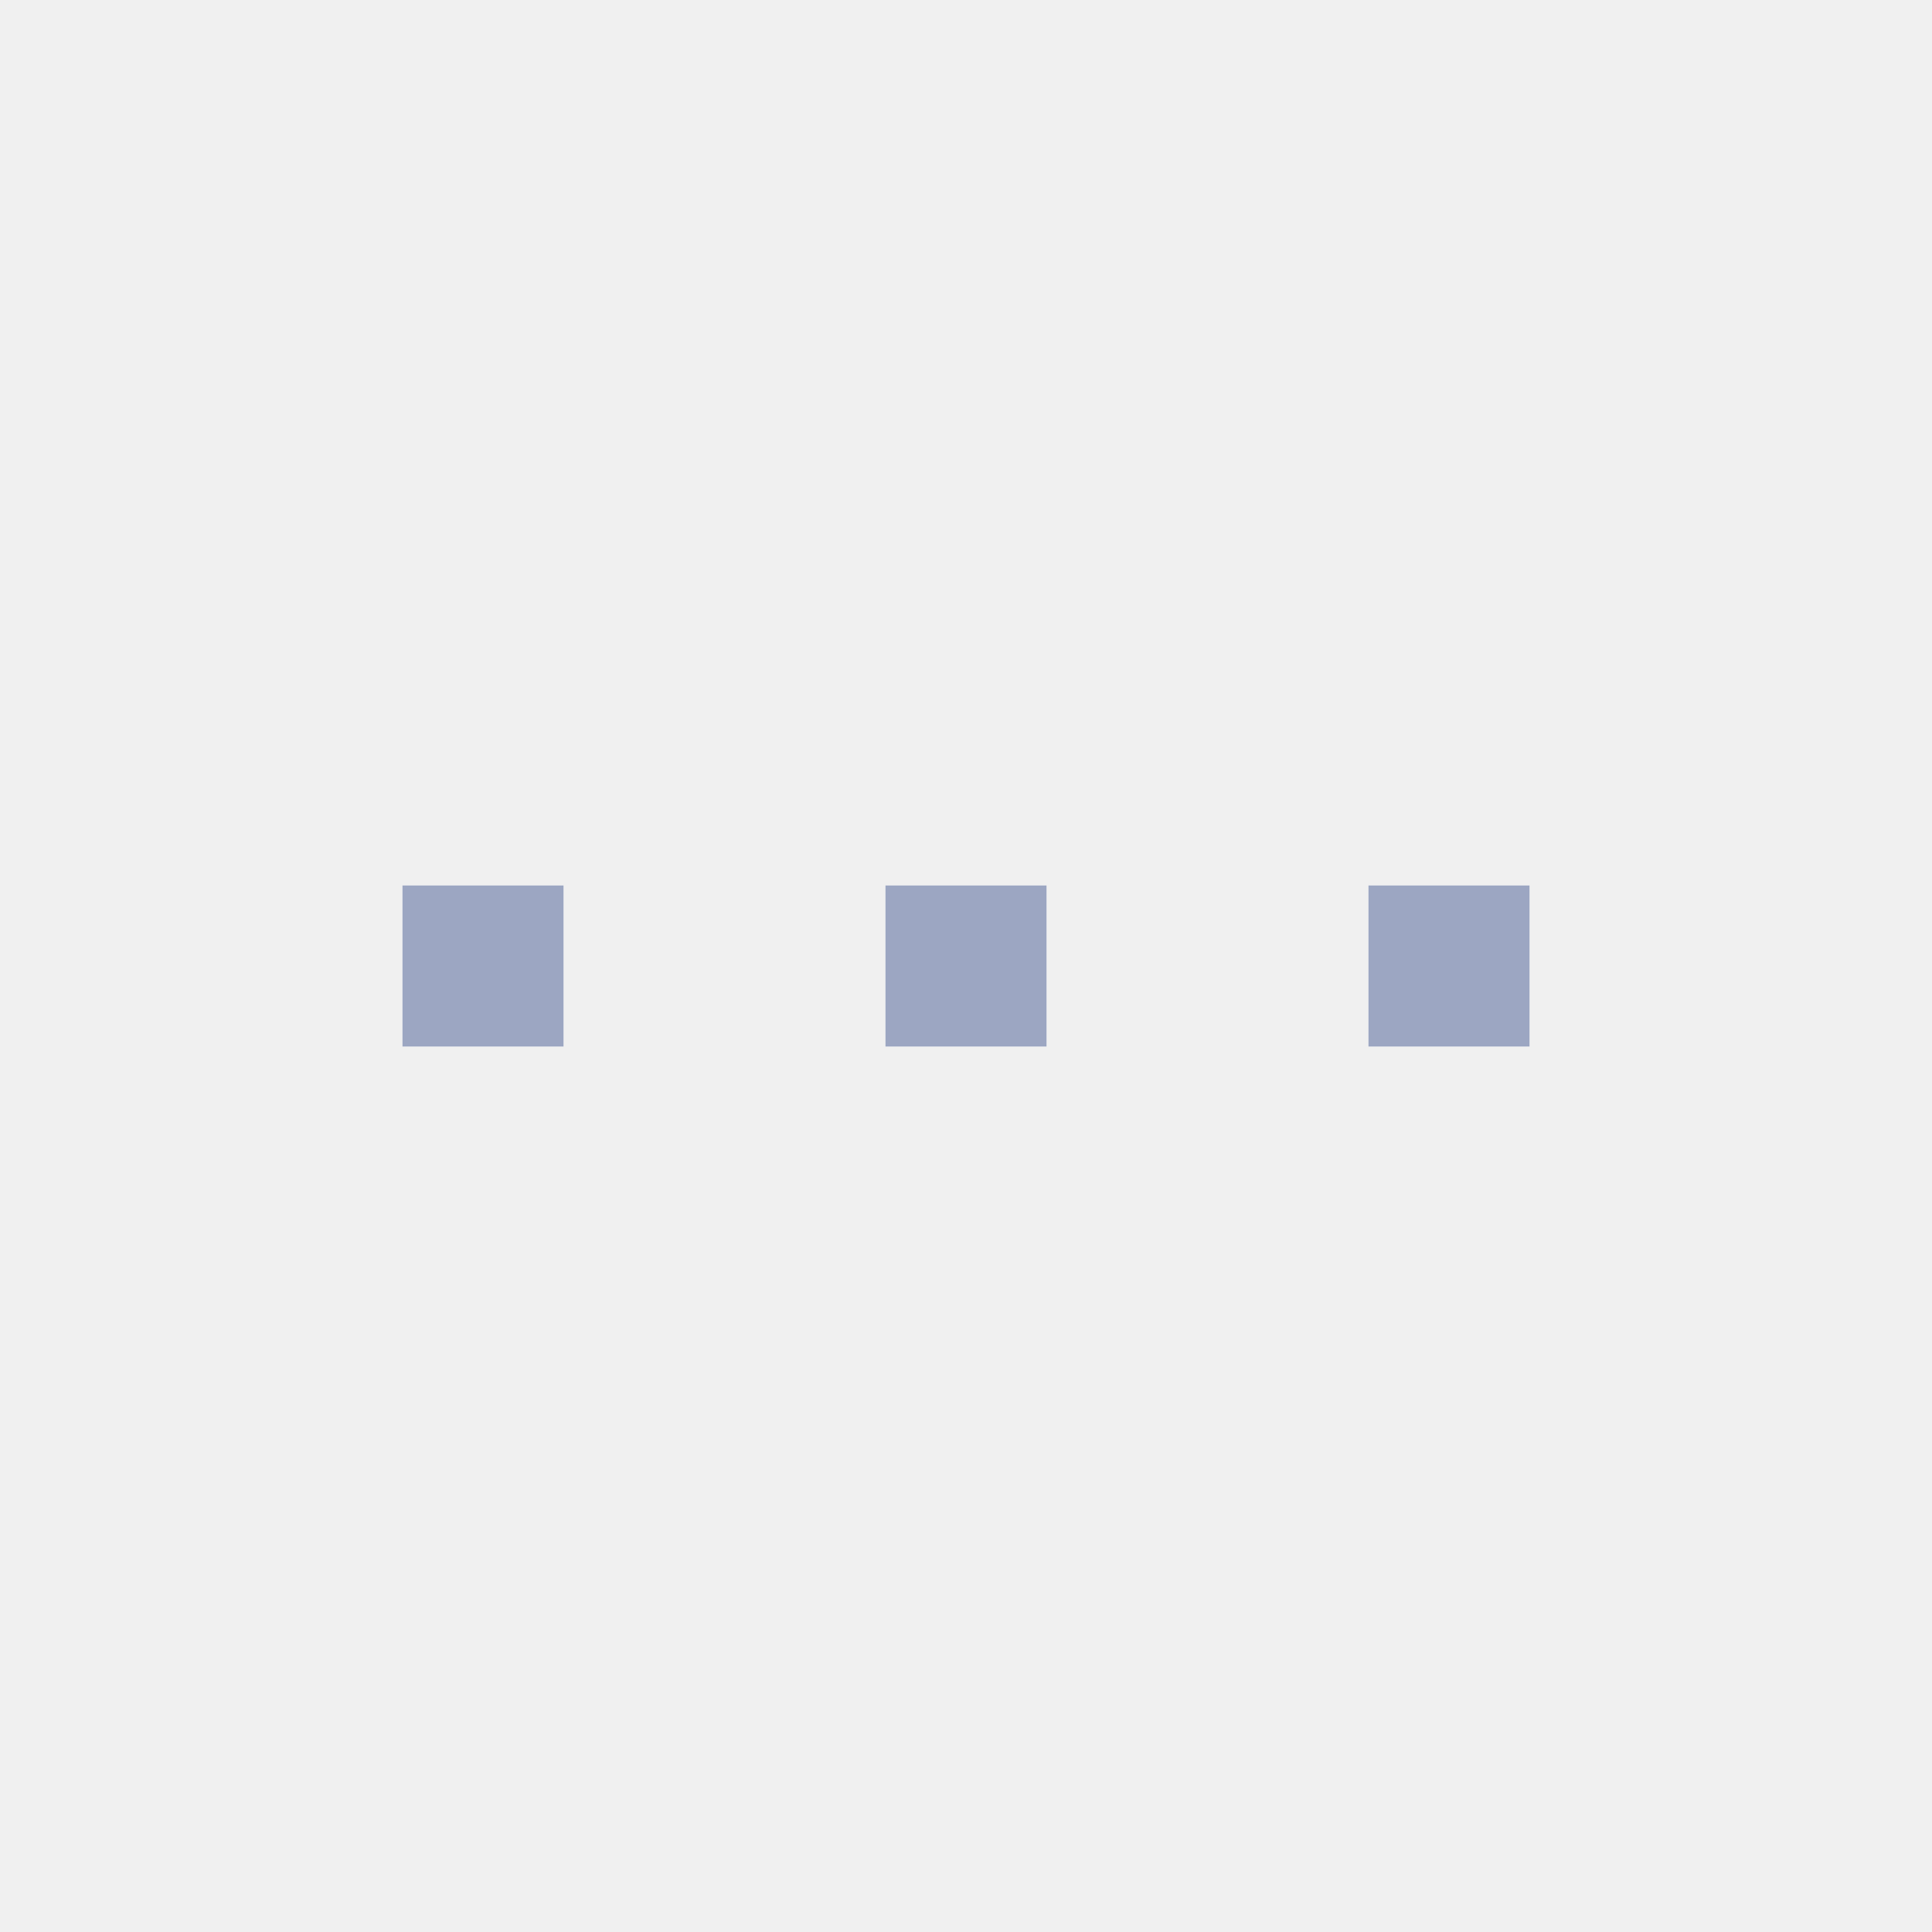
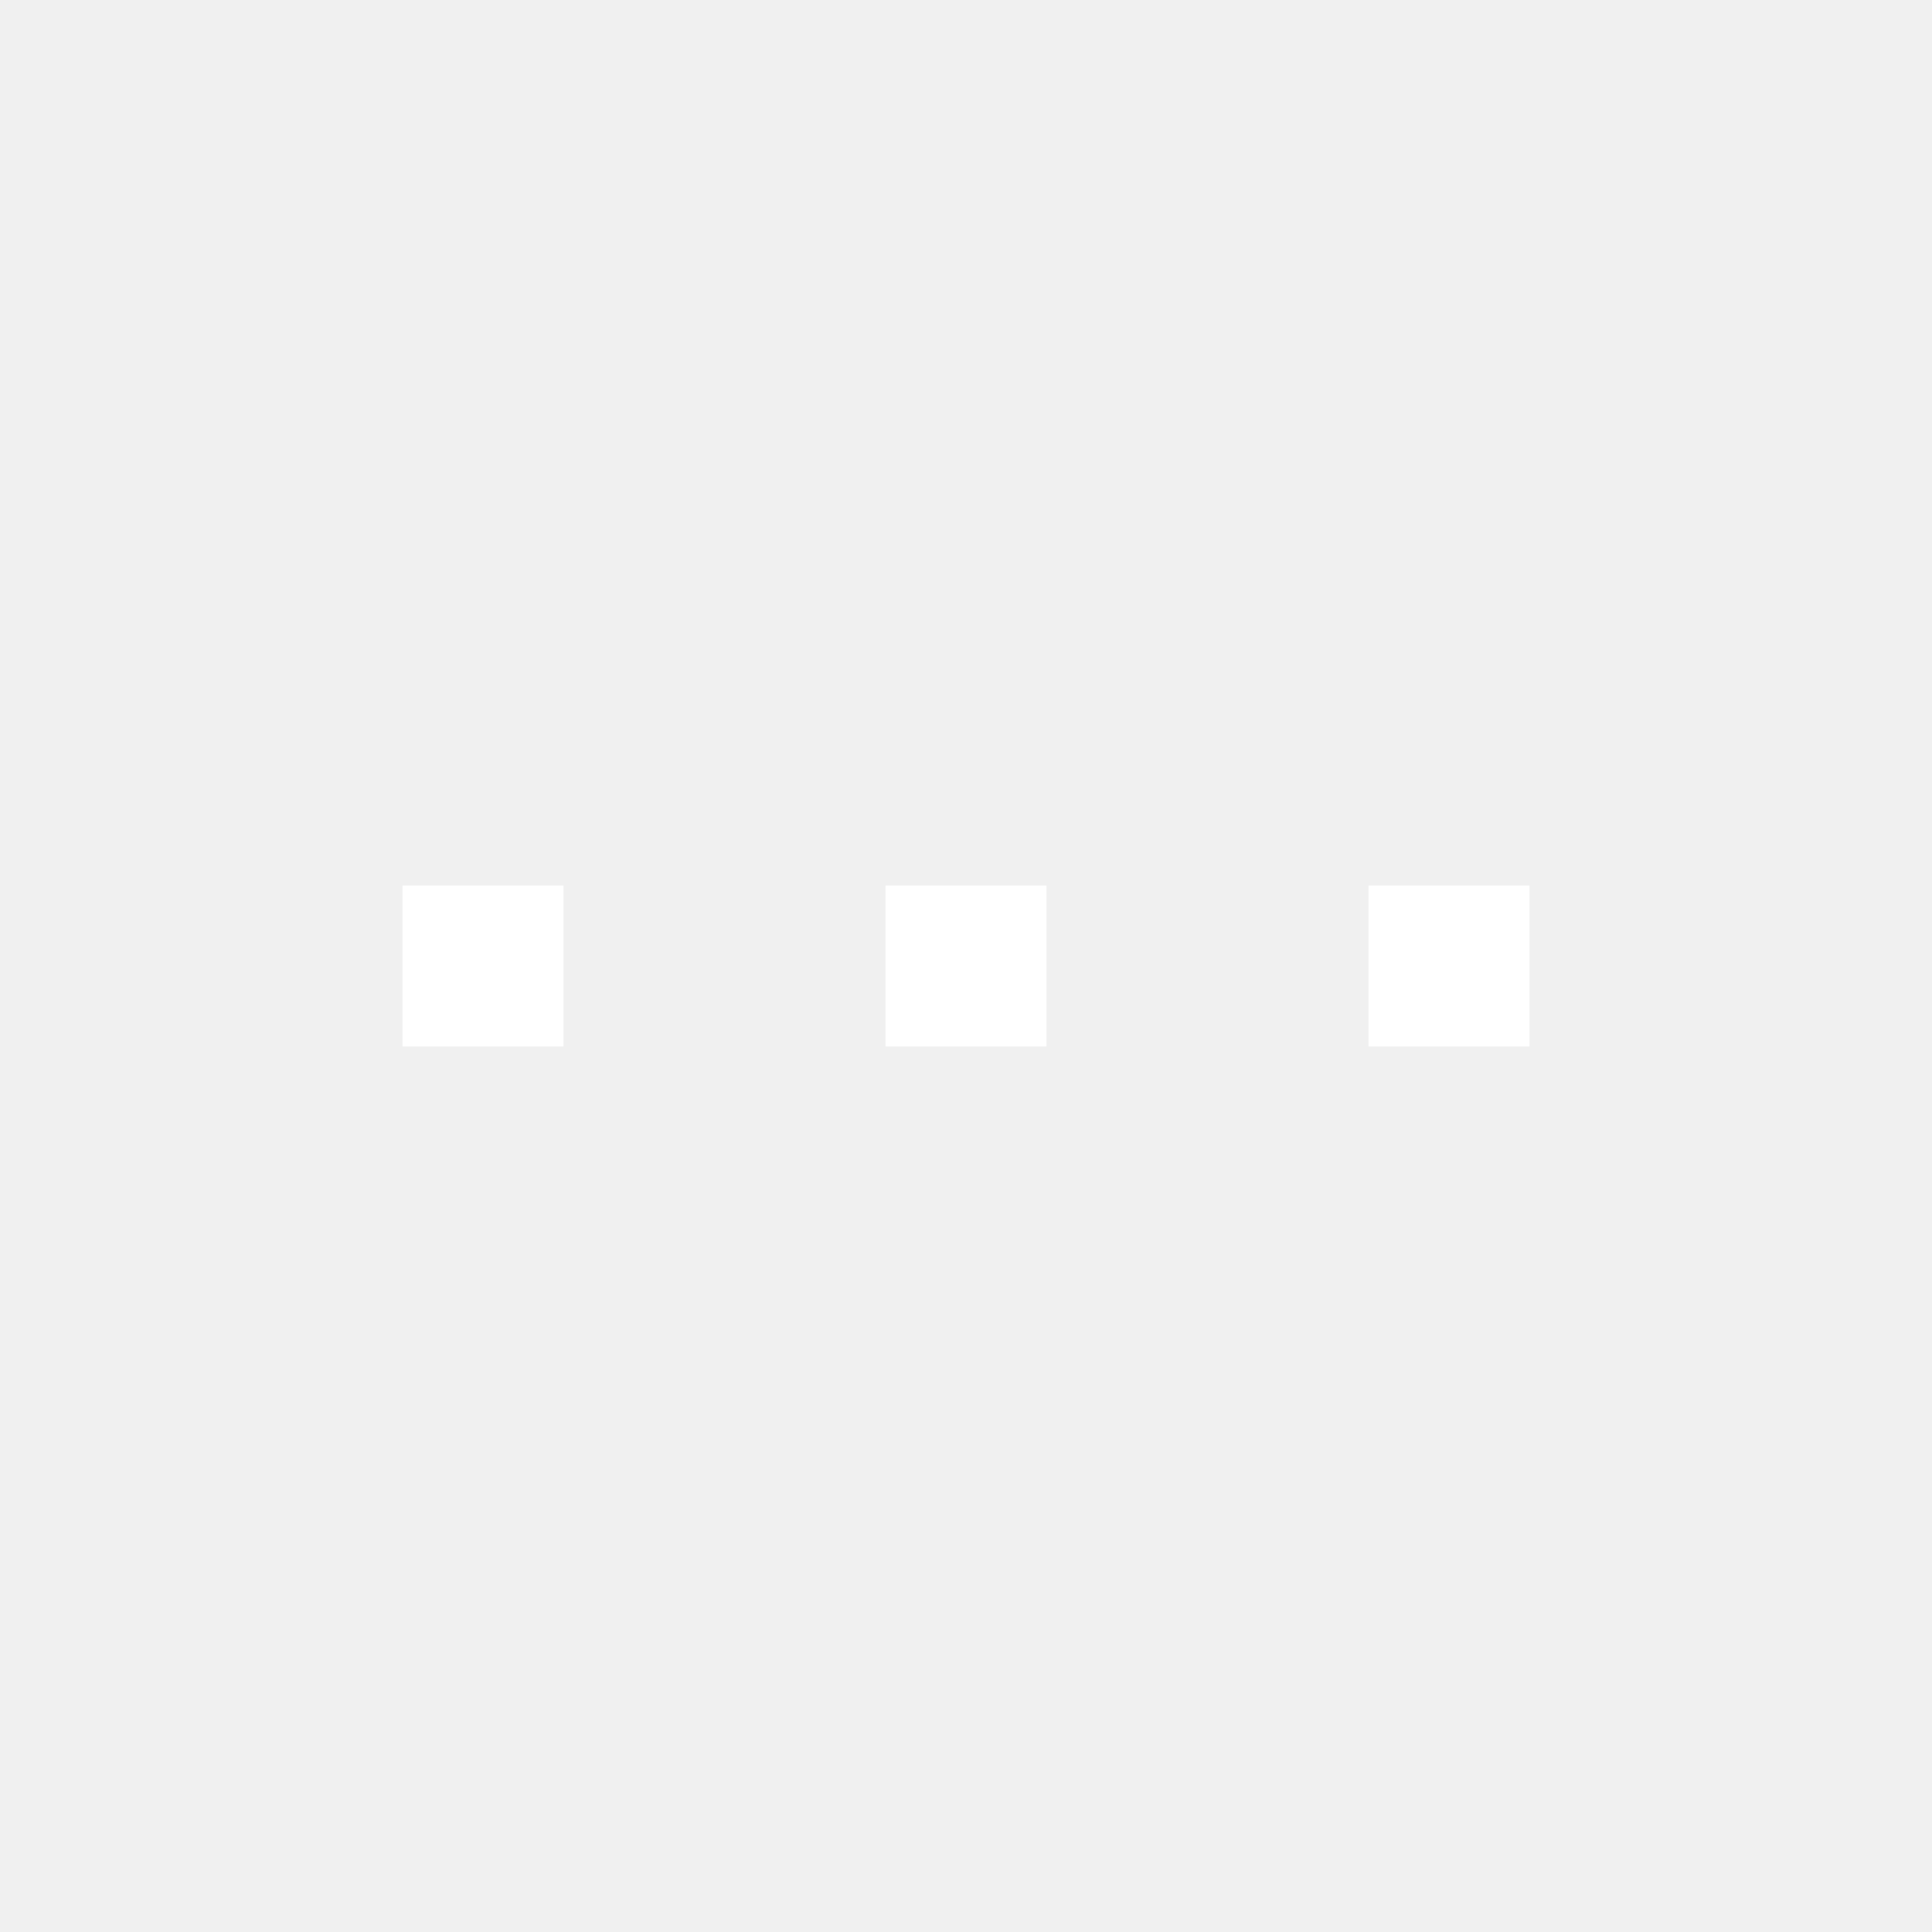
- <svg xmlns="http://www.w3.org/2000/svg" xmlns:ns1="http://www.openswatchbook.org/uri/2009/osb" width="24" height="24" id="svg11300" version="1.0" style="display:inline;enable-background:new">
+ <svg xmlns="http://www.w3.org/2000/svg" width="24" height="24" id="svg11300" version="1.0" style="display:inline;enable-background:new">
  <defs id="defs3">
-     <linearGradient id="selected_bg_color" ns1:paint="solid">
+     <linearGradient id="selected_bg_color">
      <stop style="stop-color:#5294e2;stop-opacity:1;" offset="0" id="stop4140" />
    </linearGradient>
  </defs>
  <g style="display:inline" id="layer1" transform="translate(0,-276)">
-     <rect style="opacity:1;fill:#9ca6c2;fill-opacity:1;stroke:none;stroke-width:1;stroke-linecap:round;stroke-linejoin:miter;stroke-miterlimit:4;stroke-dasharray:none;stroke-dashoffset:0;stroke-opacity:1" id="rect4138" width="2" height="2" x="5" y="287" />
-     <rect style="display:inline;opacity:1;fill:#9ca6c2;fill-opacity:1;stroke:none;stroke-width:1;stroke-linecap:round;stroke-linejoin:miter;stroke-miterlimit:4;stroke-dasharray:none;stroke-dashoffset:0;stroke-opacity:1;enable-background:new" id="rect4138-6" width="2" height="2" x="11" y="287" />
-     <rect style="display:inline;opacity:1;fill:#9ca6c2;fill-opacity:1;stroke:none;stroke-width:1;stroke-linecap:round;stroke-linejoin:miter;stroke-miterlimit:4;stroke-dasharray:none;stroke-dashoffset:0;stroke-opacity:1;enable-background:new" id="rect4138-9" width="2" height="2" x="17" y="287" />
+     <rect style="opacity:1;fill:#ffffff;fill-opacity:1;stroke:none;stroke-width:1;stroke-linecap:round;stroke-linejoin:miter;stroke-miterlimit:4;stroke-dasharray:none;stroke-dashoffset:0;stroke-opacity:1" id="rect4138" width="2" height="2" x="5" y="287" />
+     <rect style="display:inline;opacity:1;fill:#ffffff;fill-opacity:1;stroke:none;stroke-width:1;stroke-linecap:round;stroke-linejoin:miter;stroke-miterlimit:4;stroke-dasharray:none;stroke-dashoffset:0;stroke-opacity:1;enable-background:new" id="rect4138-6" width="2" height="2" x="11" y="287" />
+     <rect style="display:inline;opacity:1;fill:#ffffff;fill-opacity:1;stroke:none;stroke-width:1;stroke-linecap:round;stroke-linejoin:miter;stroke-miterlimit:4;stroke-dasharray:none;stroke-dashoffset:0;stroke-opacity:1;enable-background:new" id="rect4138-9" width="2" height="2" x="17" y="287" />
  </g>
</svg>
